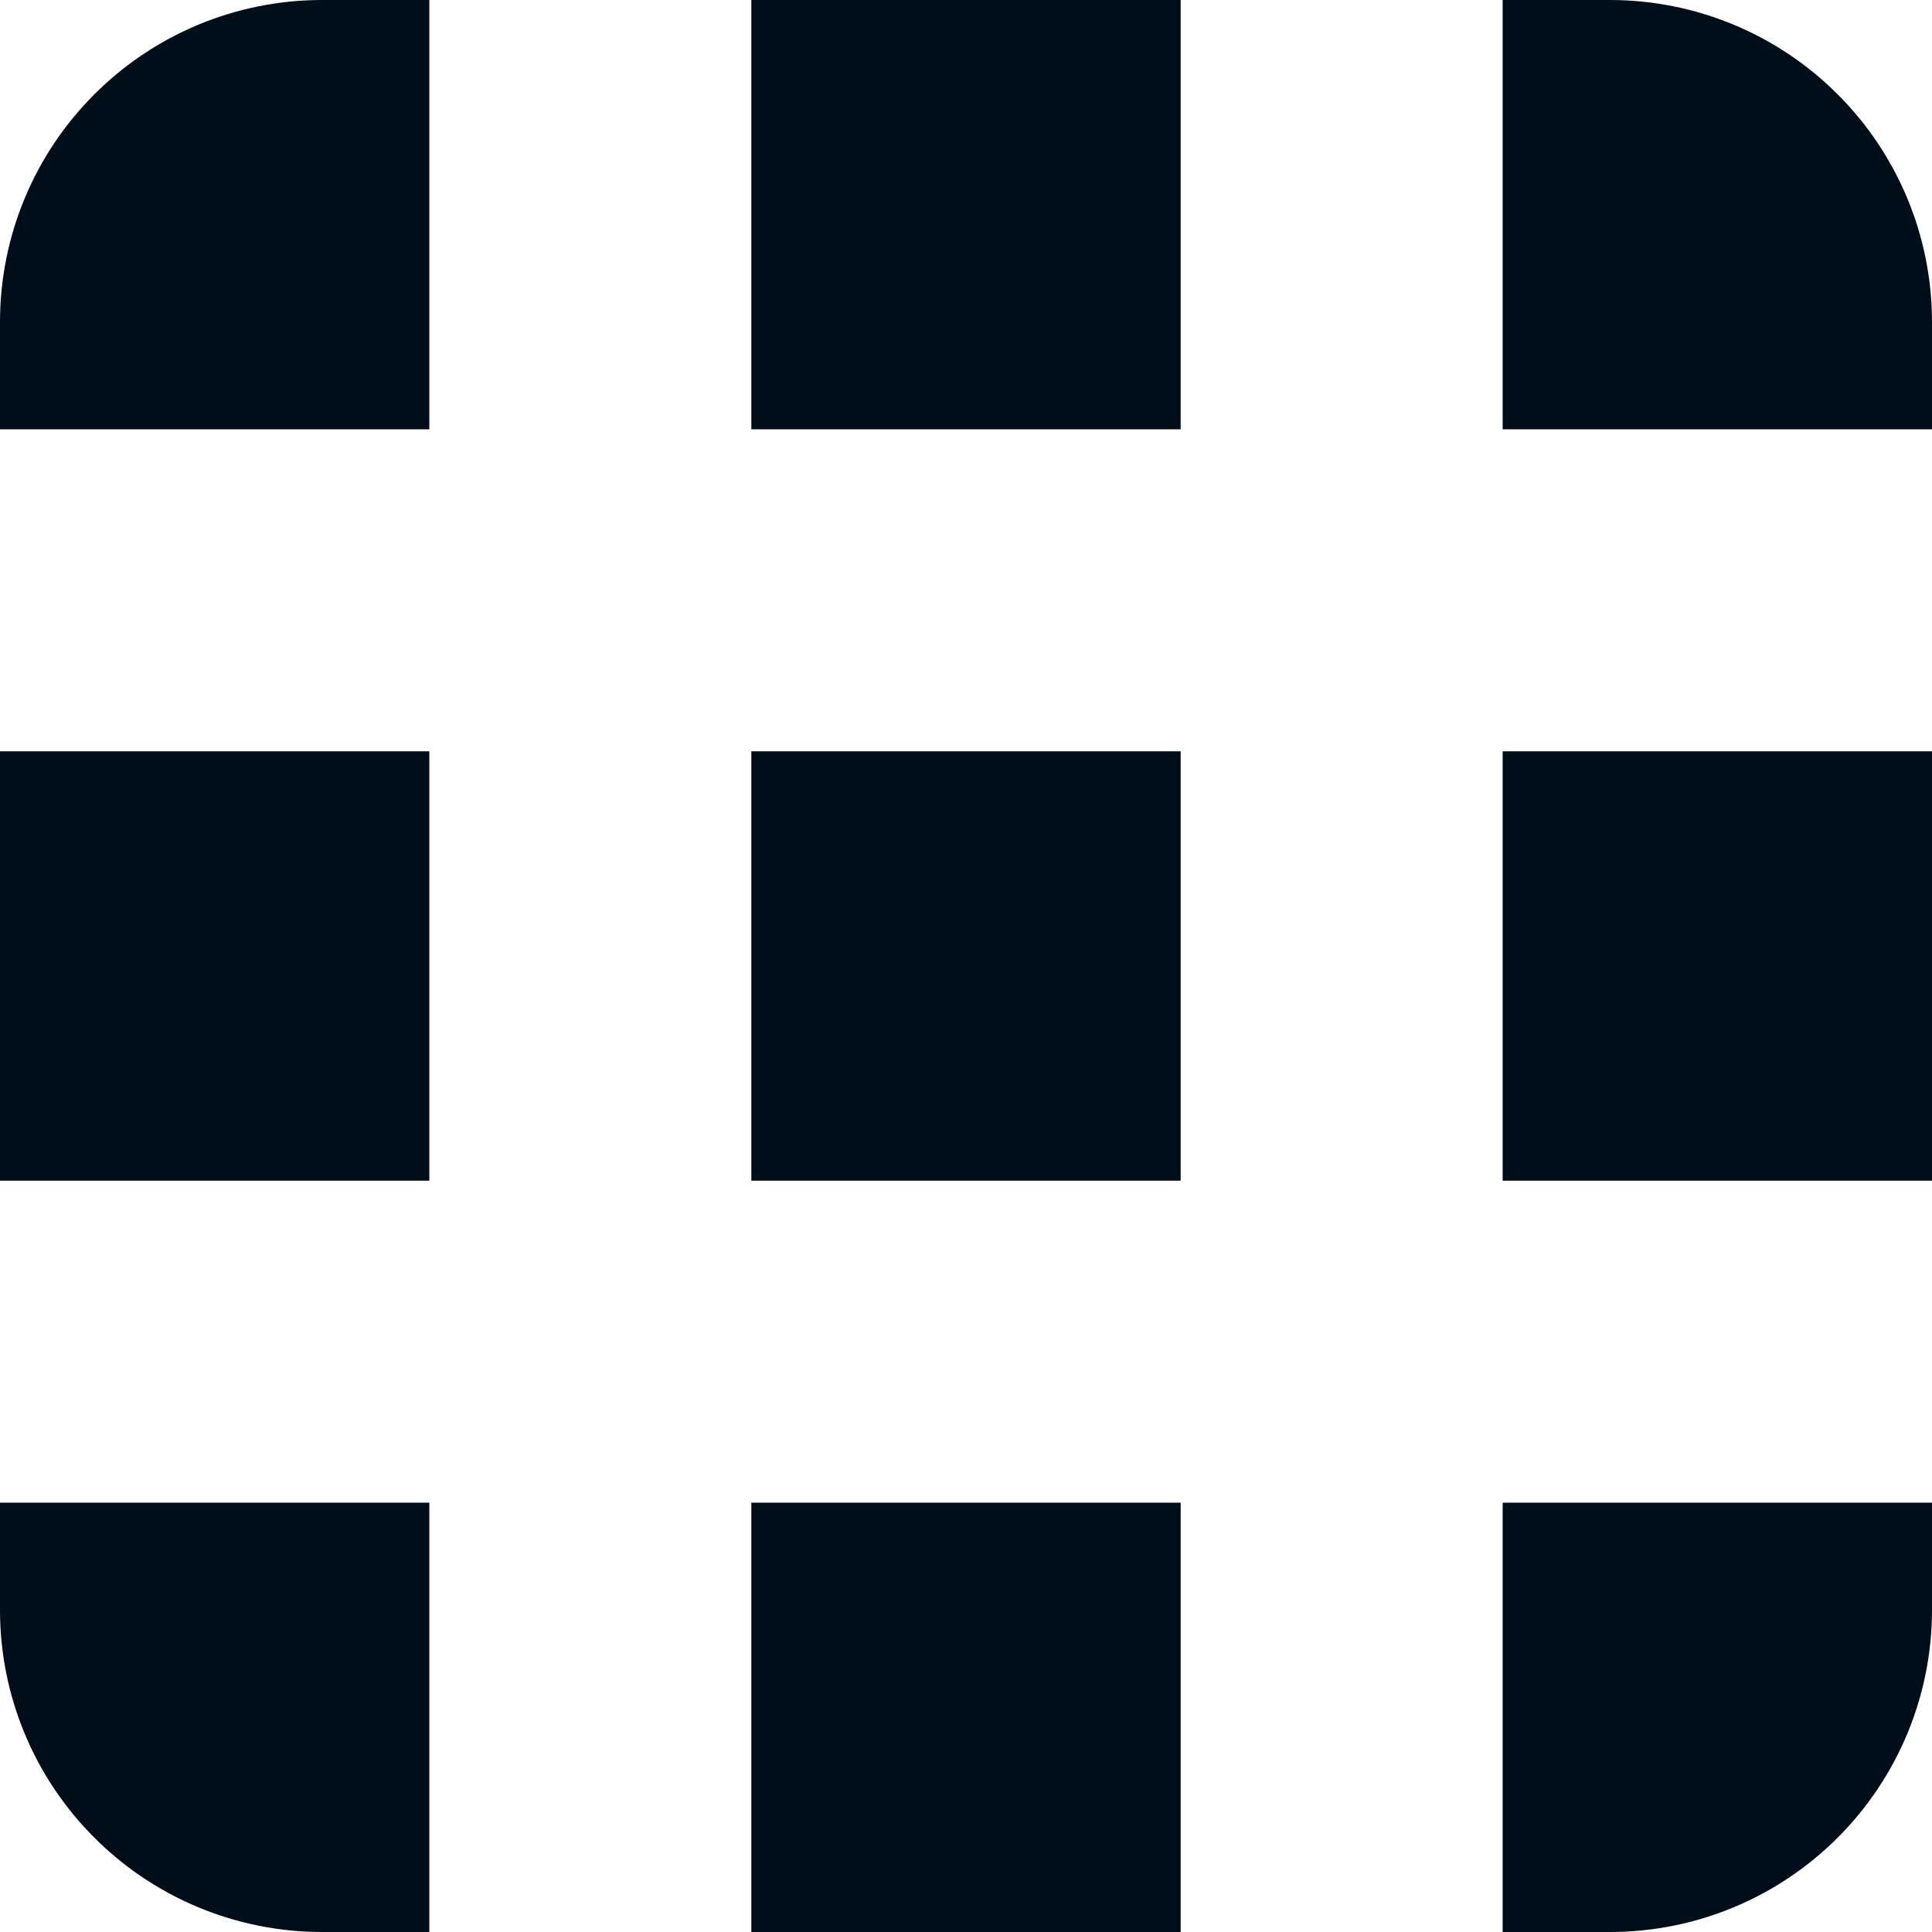
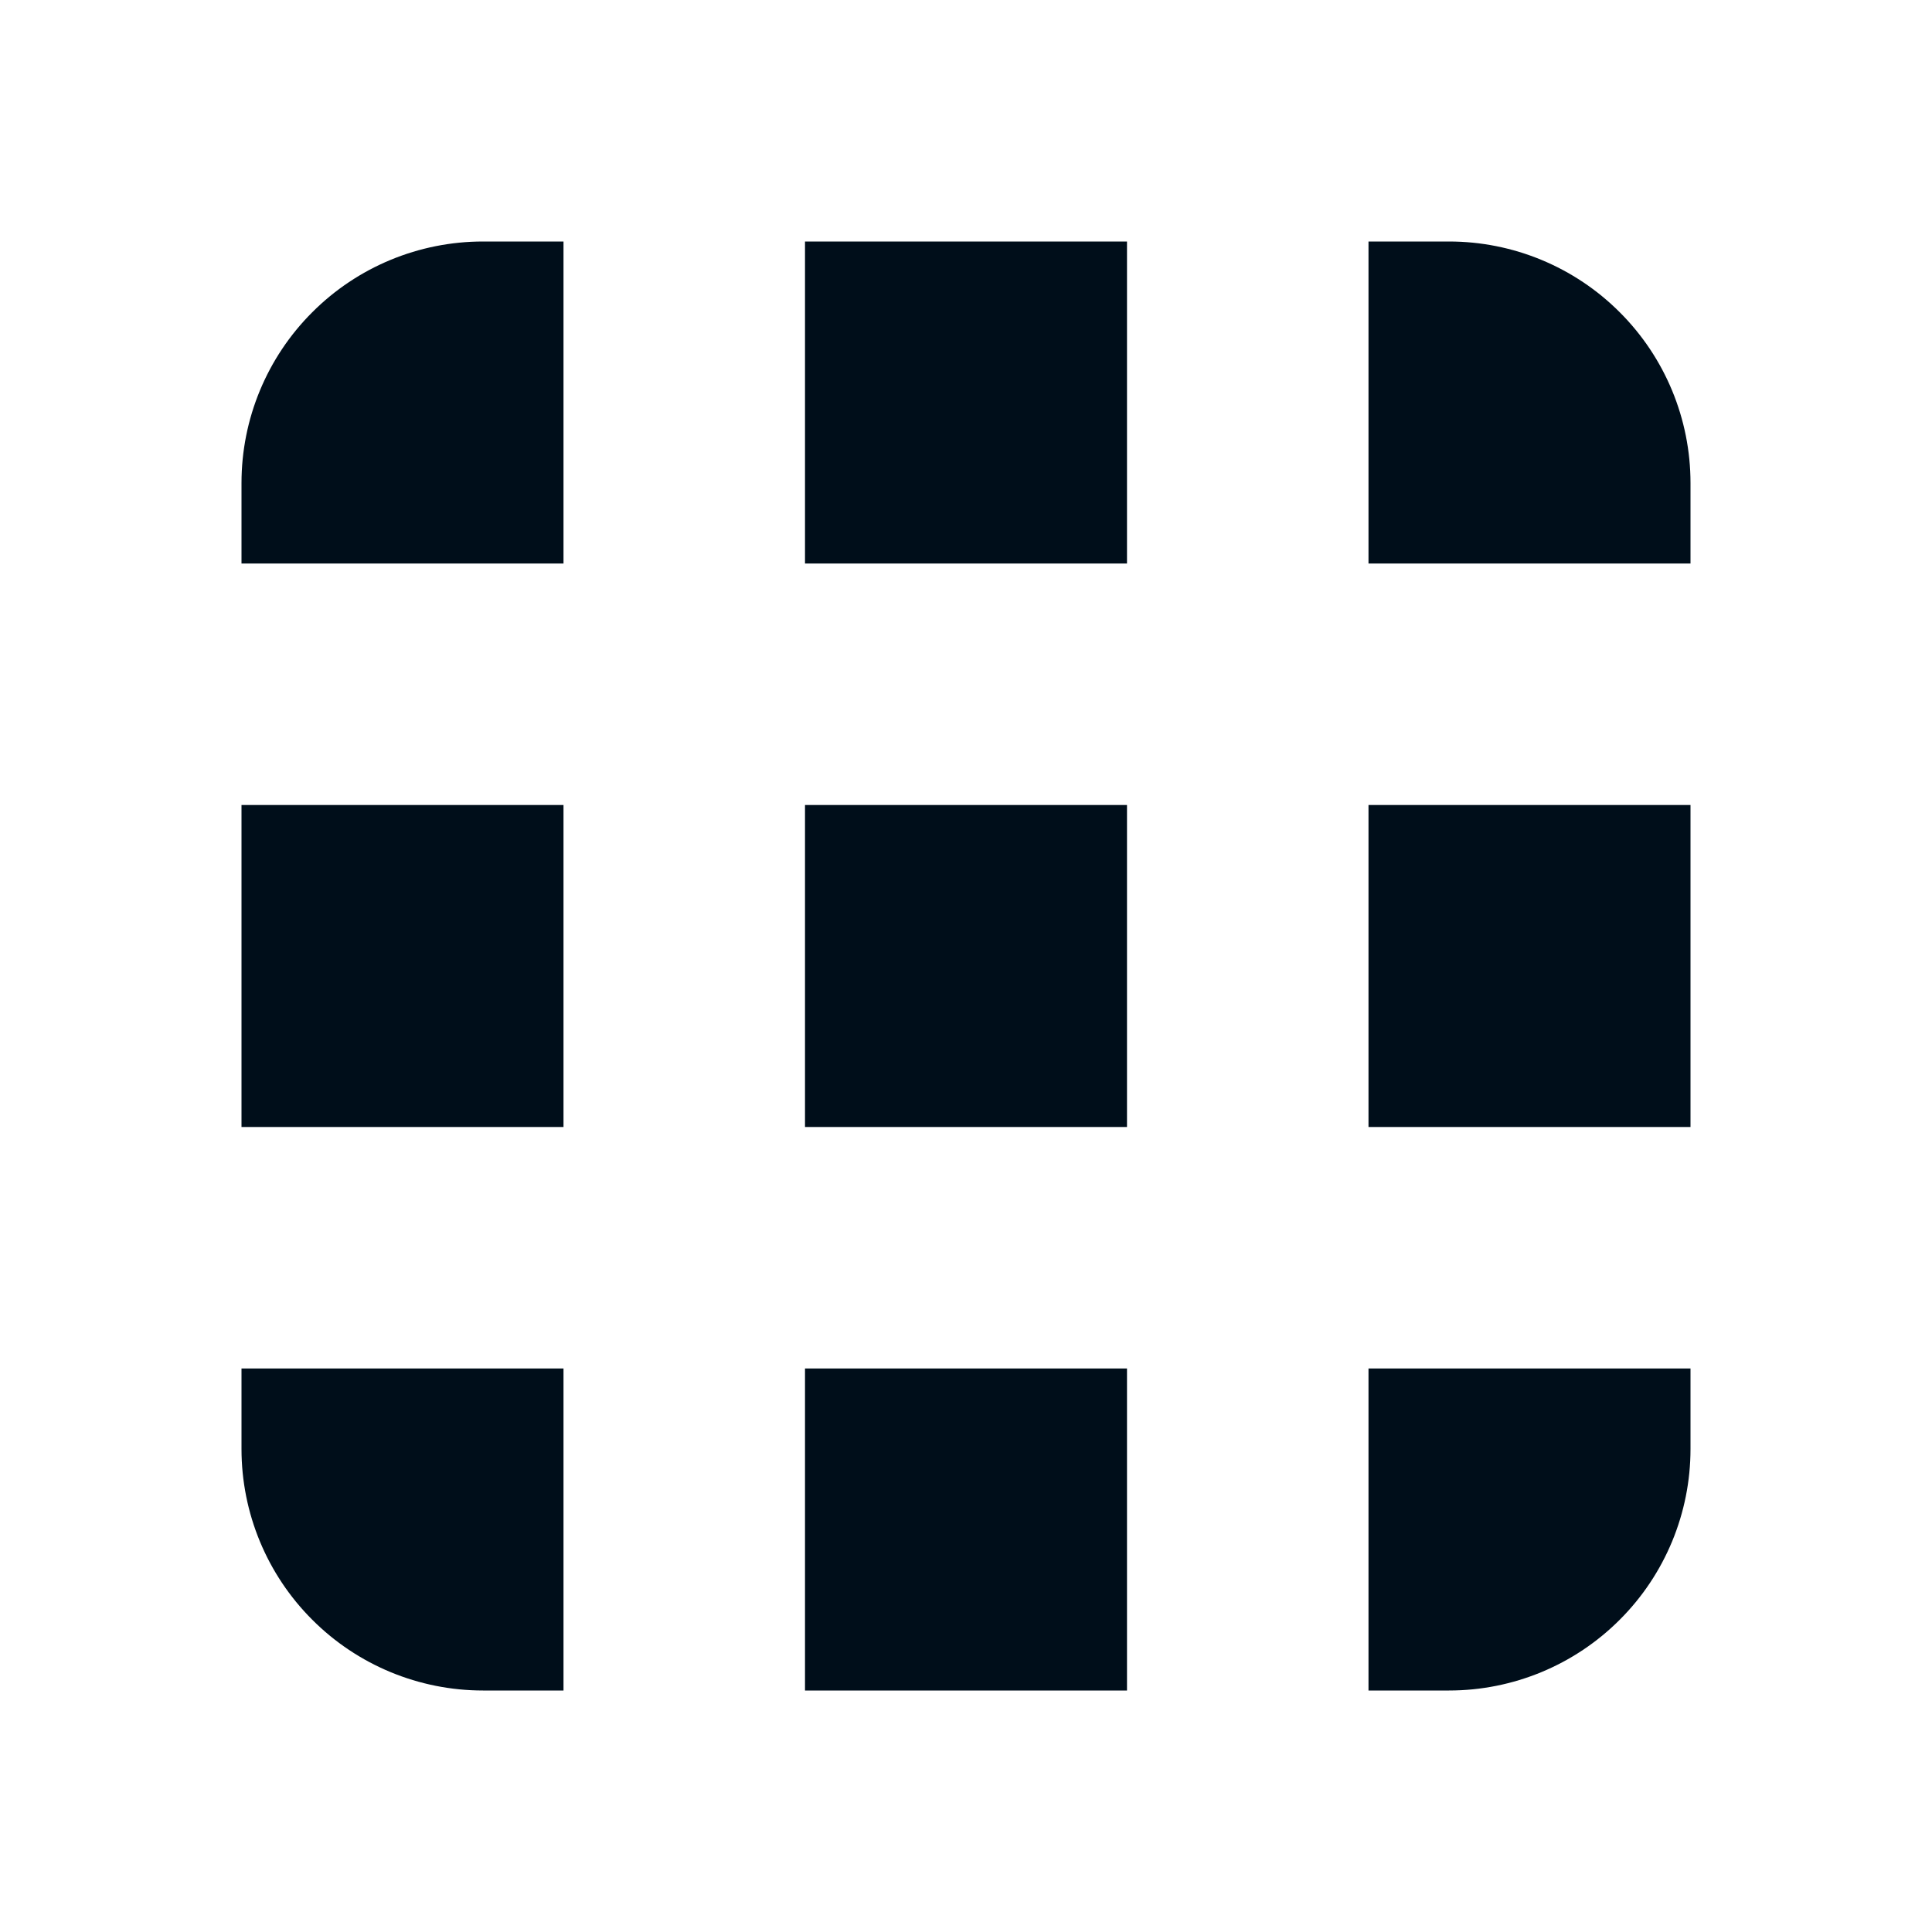
- <svg xmlns="http://www.w3.org/2000/svg" viewBox="0 0 18 18">
-   <path d="M4 4H0V3C0 2.204 0.316 1.441 0.879 0.879C1.441 0.316 2.204 0 3 0H4V4ZM11 0H7V4H11V0ZM18 3C18 2.204 17.684 1.441 17.121 0.879C16.559 0.316 15.796 0 15 0H14V4H18V3ZM4 7H0V11H4V7ZM11 7H7V11H11V7ZM18 7H14V11H18V7ZM4 14H0V15C0 15.796 0.316 16.559 0.879 17.121C1.441 17.684 2.204 18 3 18H4V14ZM11 14H7V18H11V14ZM18 15V14H14V18H15C15.796 18 16.559 17.684 17.121 17.121C17.684 16.559 18 15.796 18 15Z" fill="#000E1A" />
+ <svg xmlns="http://www.w3.org/2000/svg" width="24" height="24" viewBox="0 0 24 24" fill="none">
+   <path d="M7 7H3V6C3 5.204 3.316 4.441 3.879 3.879C4.441 3.316 5.204 3 6 3H7V7ZM14 3H10V7H14V3ZM21 6C21 5.204 20.684 4.441 20.121 3.879C19.559 3.316 18.796 3 18 3H17V7H21V6ZM7 10H3V14H7V10ZM14 10H10V14H14V10ZM21 10H17V14H21V10ZM7 17H3V18C3 18.796 3.316 19.559 3.879 20.121C4.441 20.684 5.204 21 6 21H7V17ZM14 17H10V21H14V17ZM21 18V17H17V21H18C18.796 21 19.559 20.684 20.121 20.121C20.684 19.559 21 18.796 21 18Z" fill="#000E1A" />
</svg>
